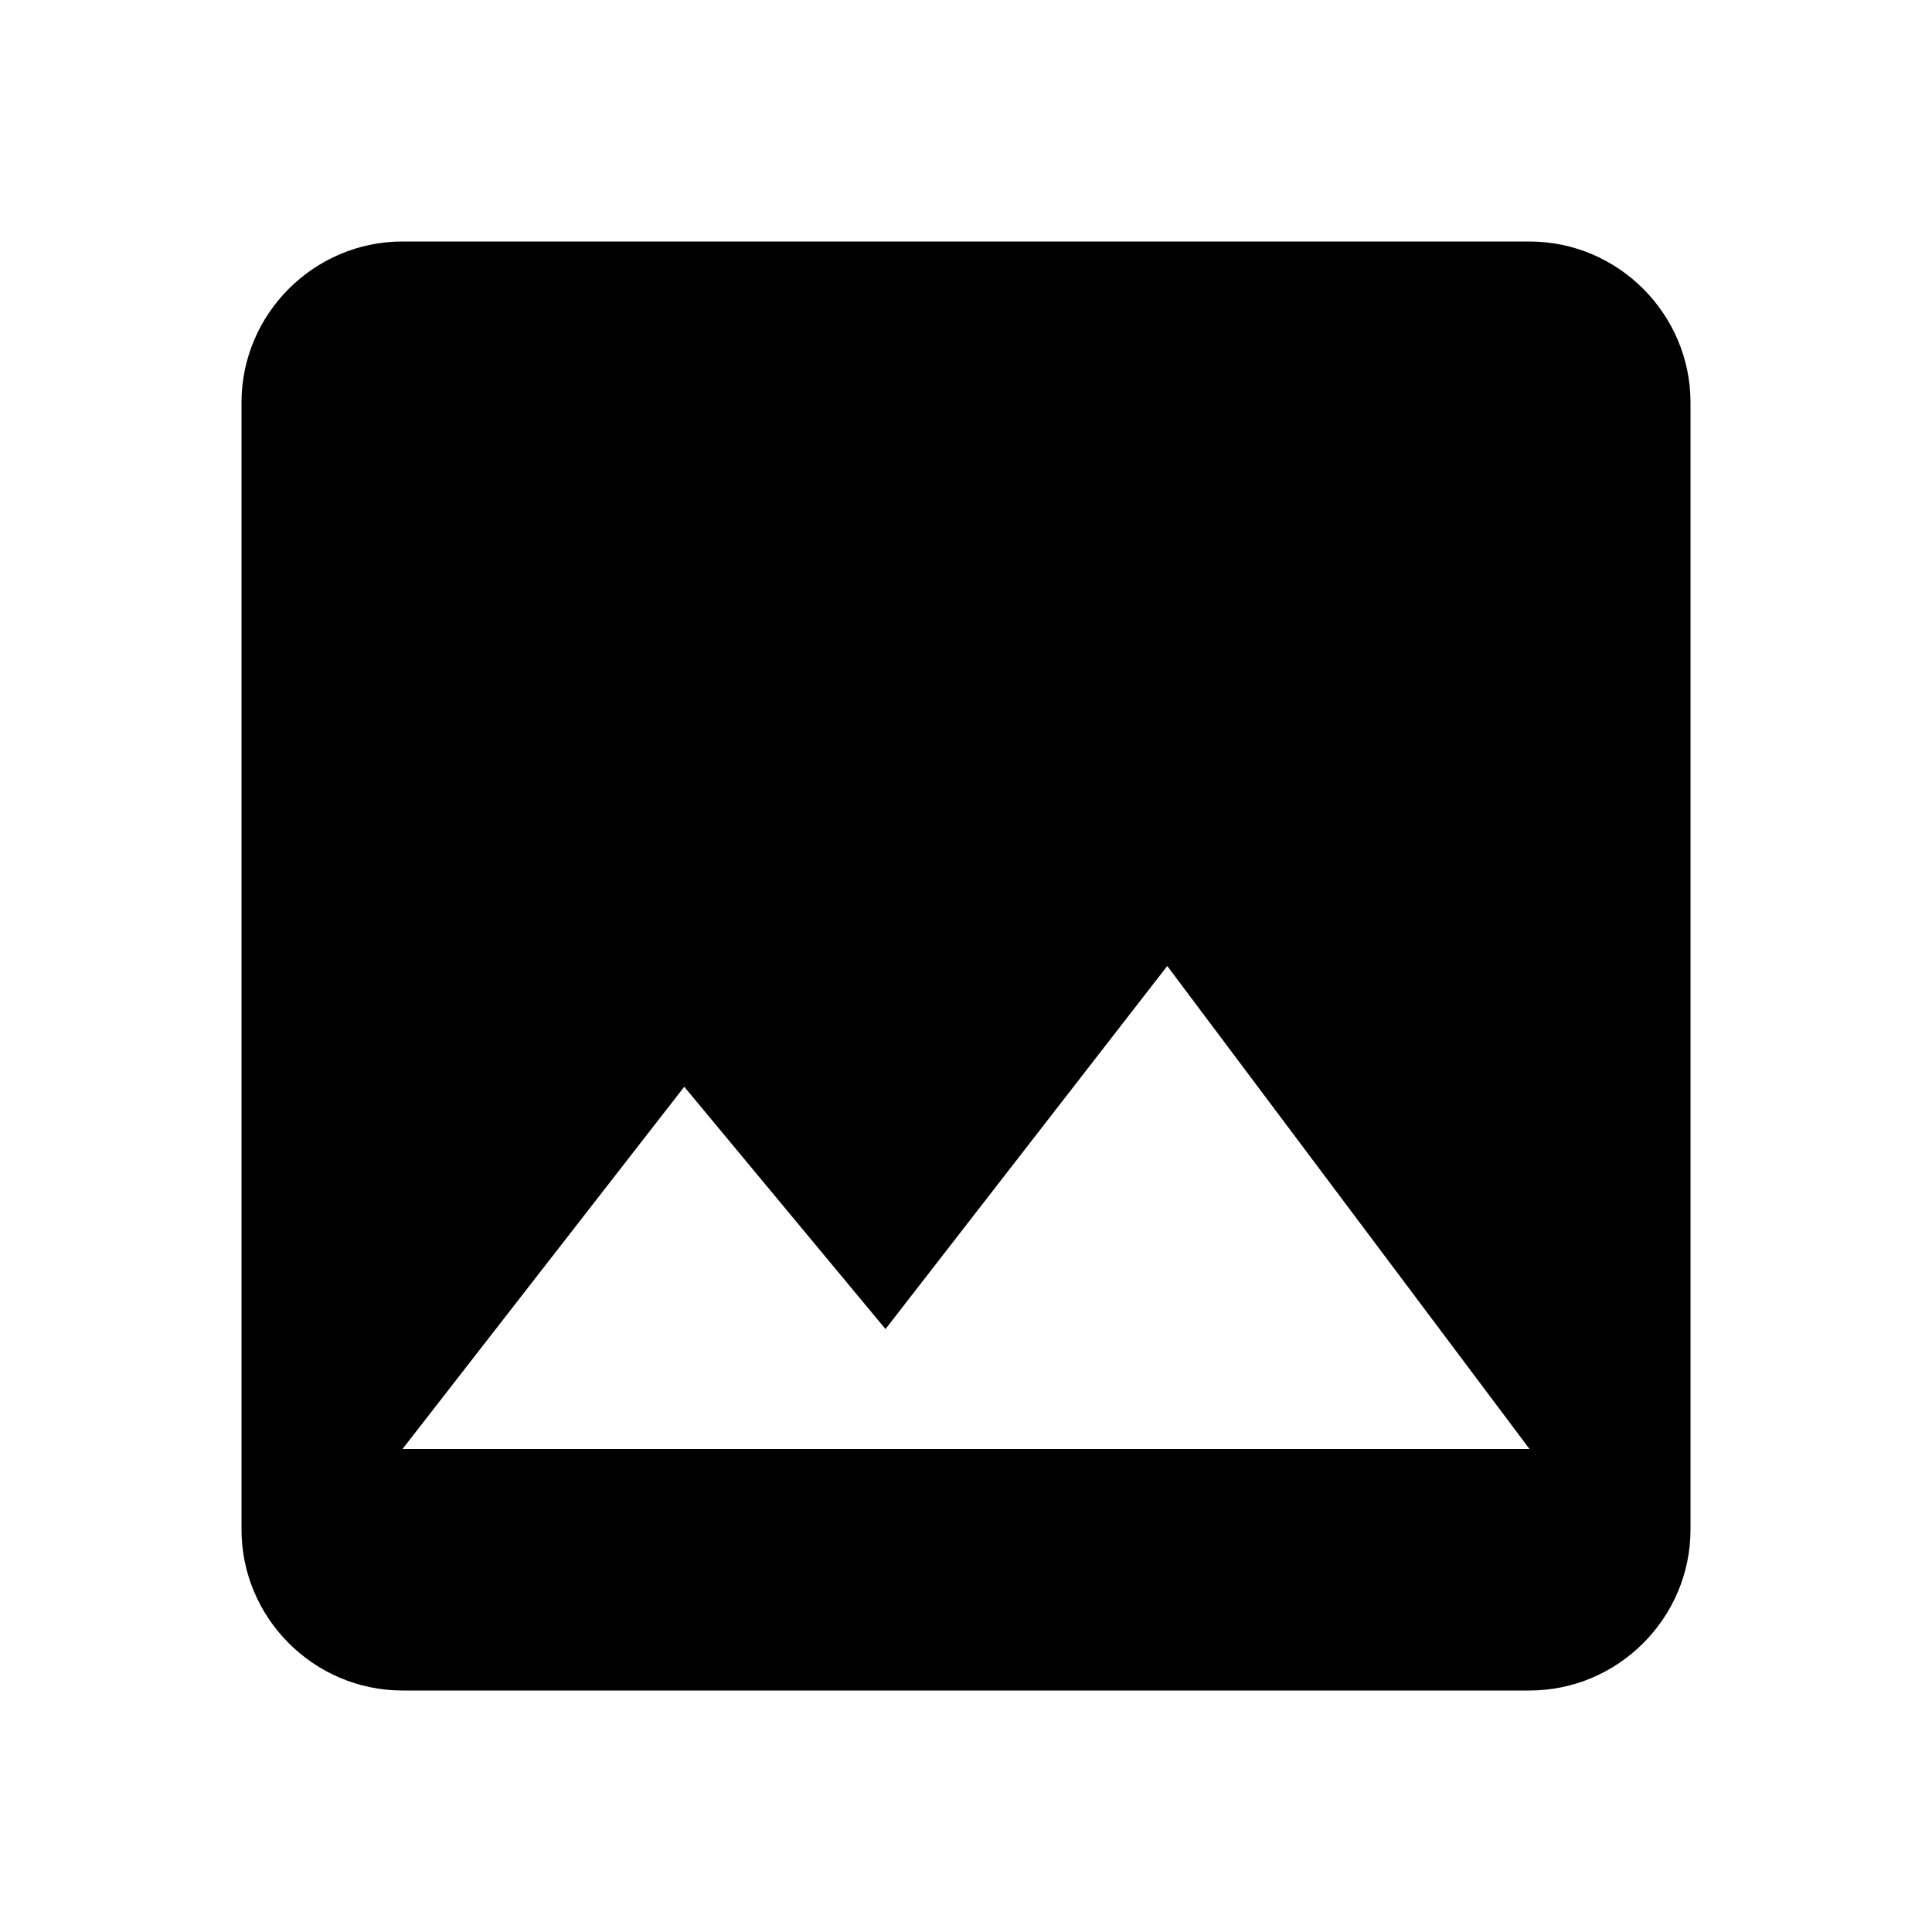
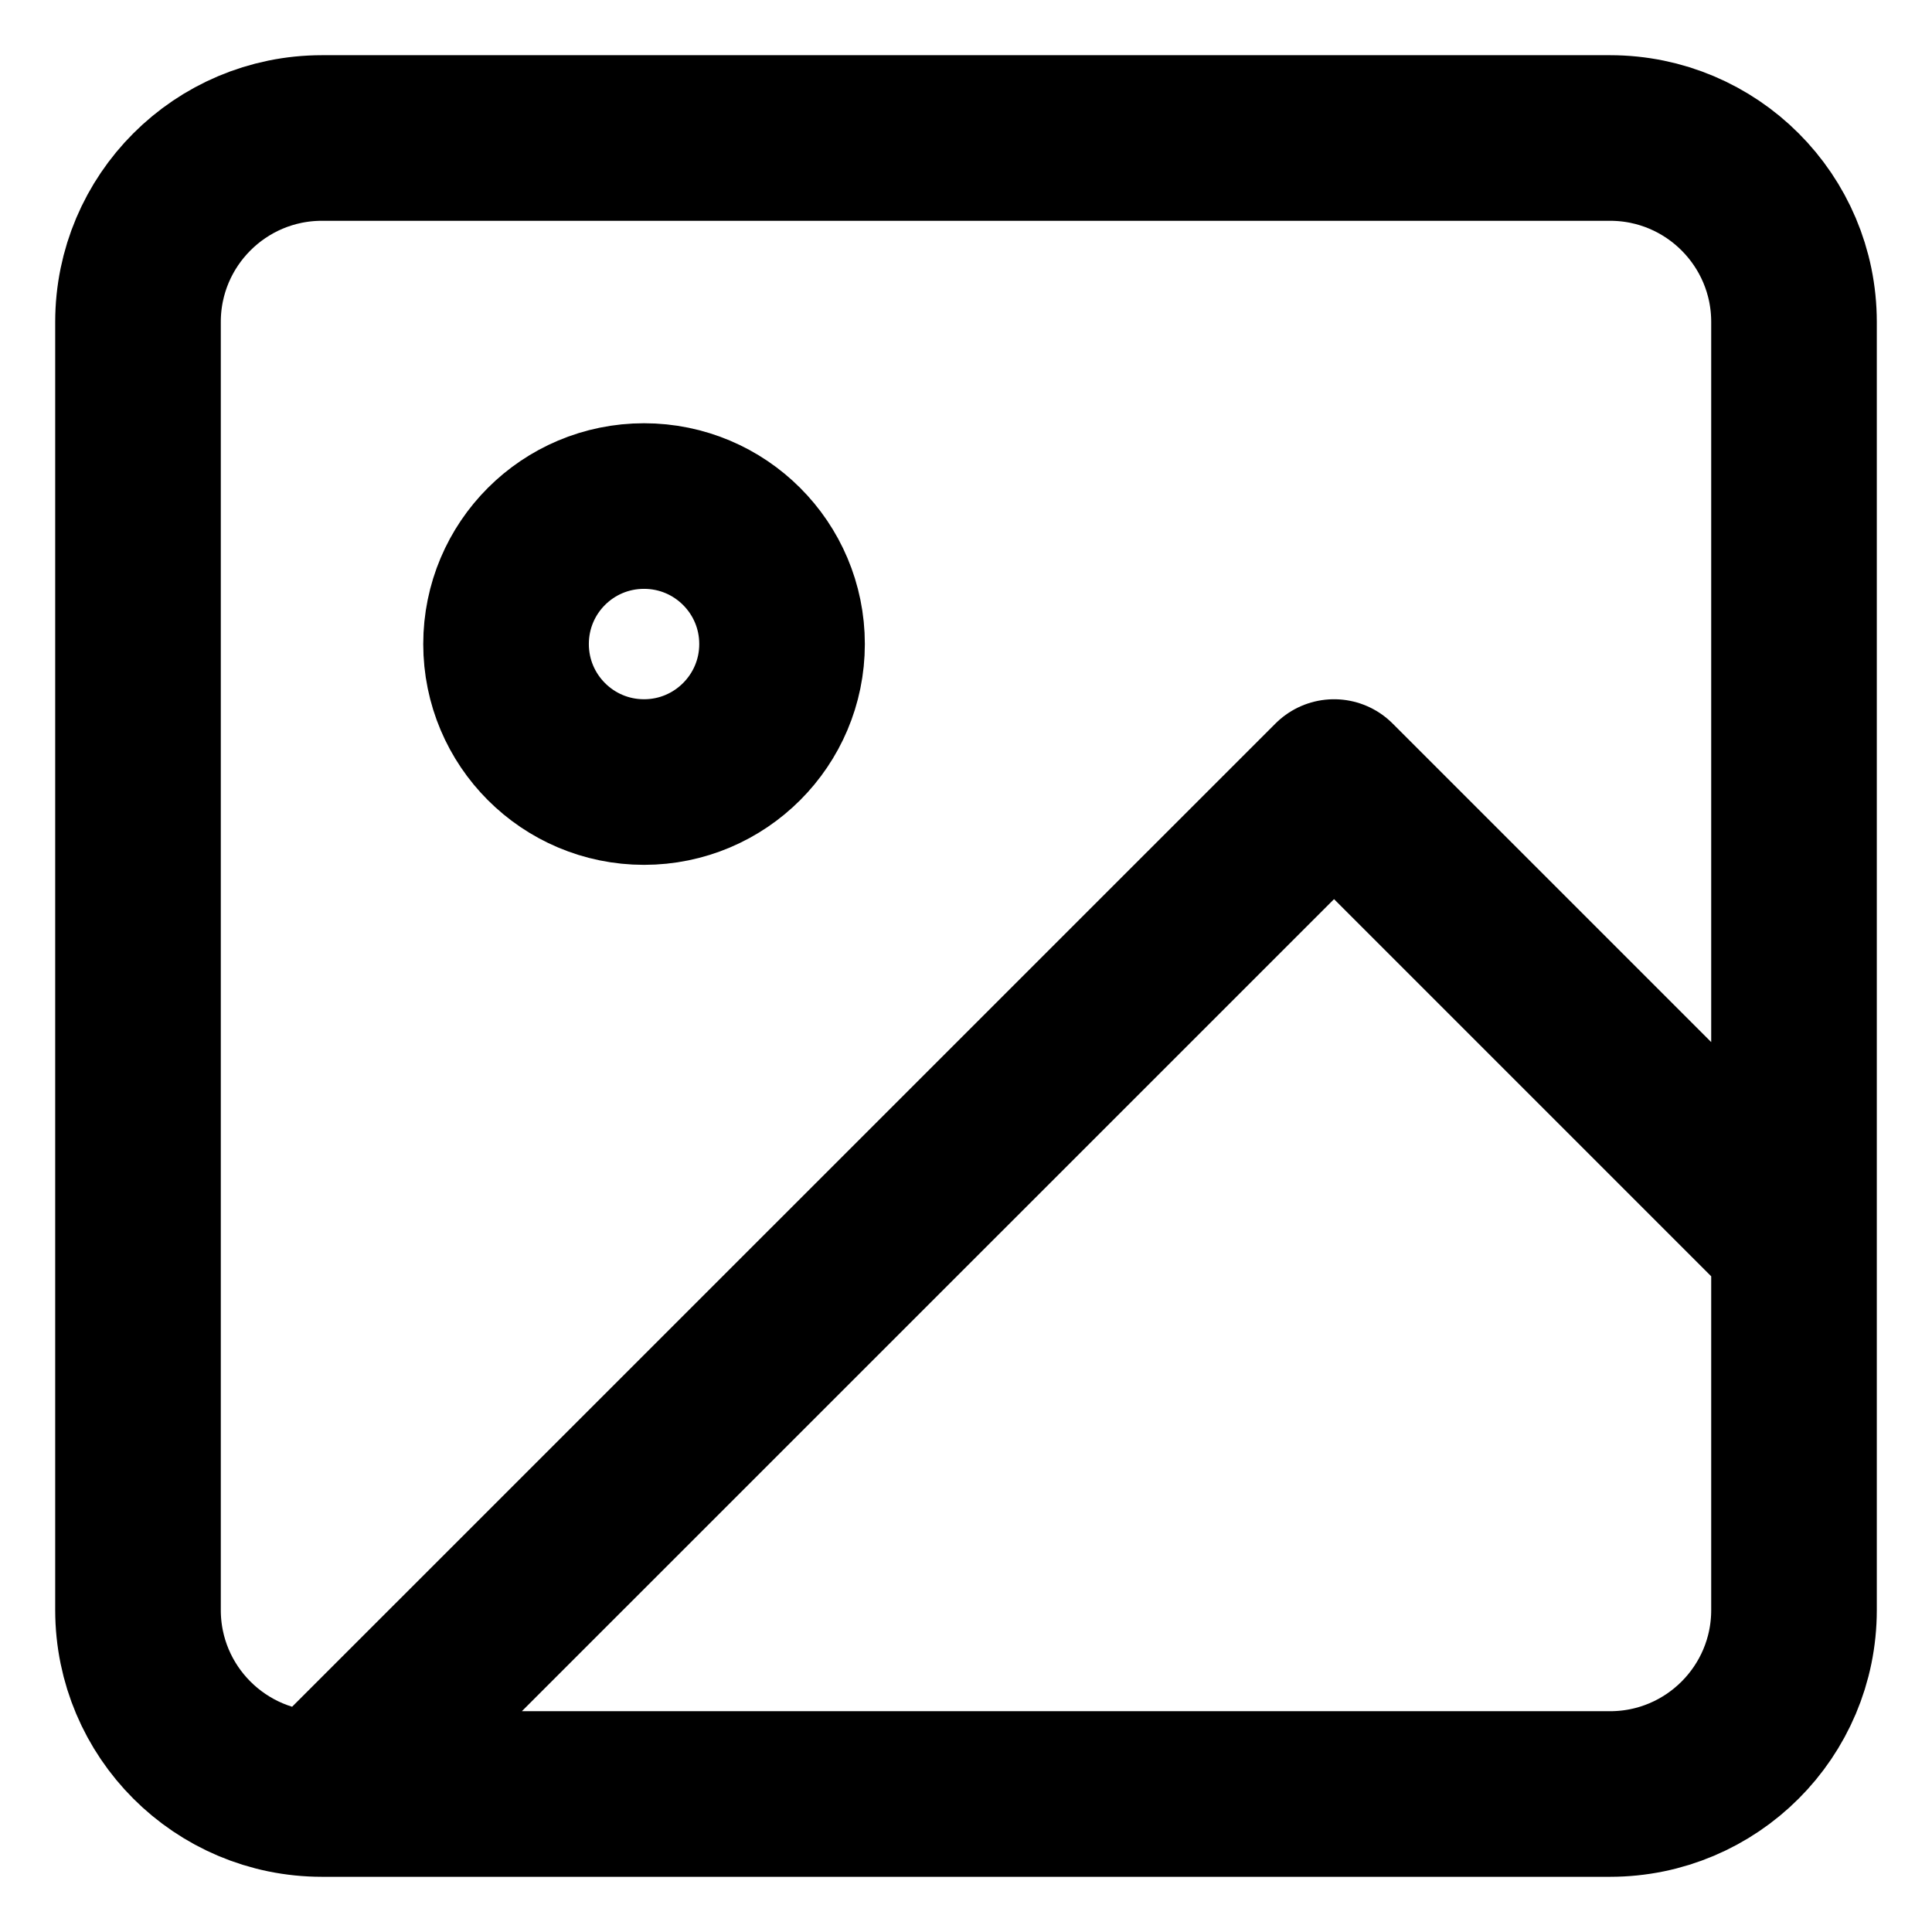
- <svg xmlns="http://www.w3.org/2000/svg" width="48" height="48" viewBox="0 0 48 48" fill="none">
-   <path d="M42 38V10C42 7.8 40.2 6 38 6H10C7.8 6 6 7.8 6 10V38C6 40.2 7.8 42 10 42H38C40.2 42 42 40.2 42 38ZM17 27L22 33.02L29 24L38 36H10L17 27Z" fill="black" />
+ <svg xmlns="http://www.w3.org/2000/svg" width="14" height="14" viewBox="0 0 14 14" fill="none">
+   <path d="M2.333 13H11.667C12.403 13 13 12.403 13 11.667V2.333C13 1.597 12.403 1 11.667 1H2.333C1.597 1 1 1.597 1 2.333V11.667C1 12.403 1.597 13 2.333 13ZM2.333 13L9.667 5.667L13 9M5.667 4.667C5.667 5.219 5.219 5.667 4.667 5.667C4.114 5.667 3.667 5.219 3.667 4.667C3.667 4.114 4.114 3.667 4.667 3.667C5.219 3.667 5.667 4.114 5.667 4.667Z" stroke="black" stroke-width="1.2" stroke-linecap="round" stroke-linejoin="round" />
</svg>
